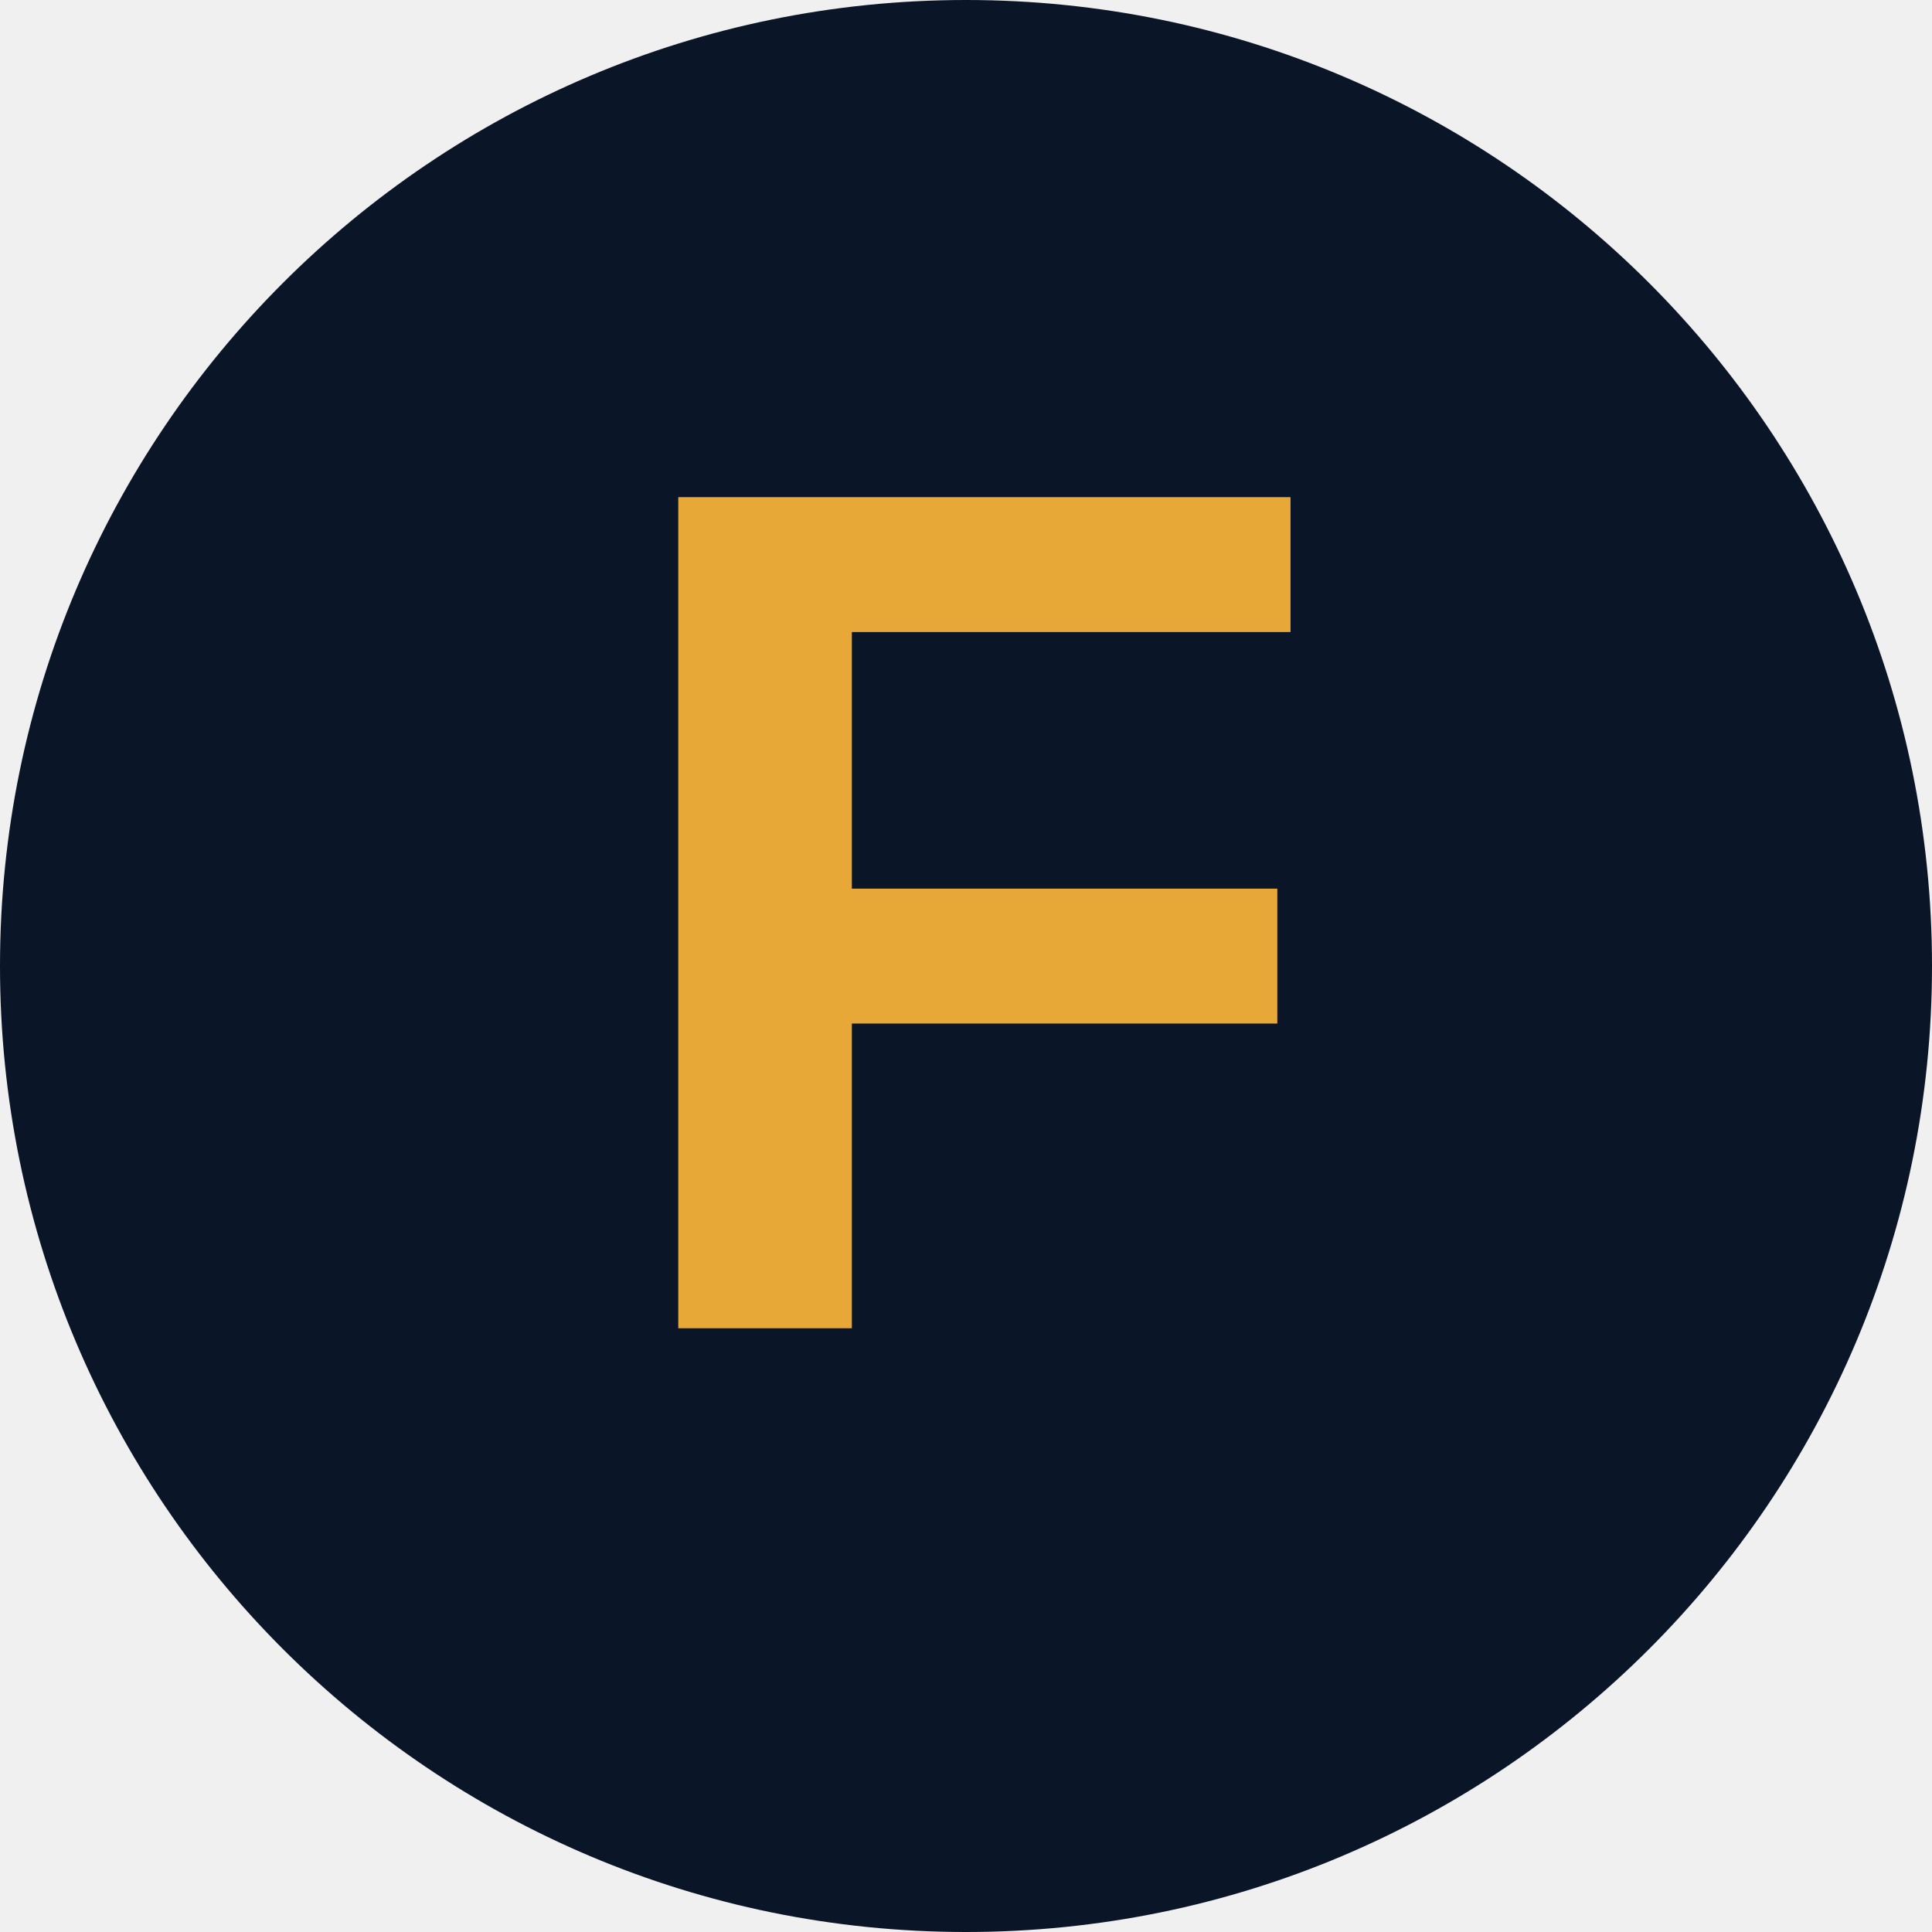
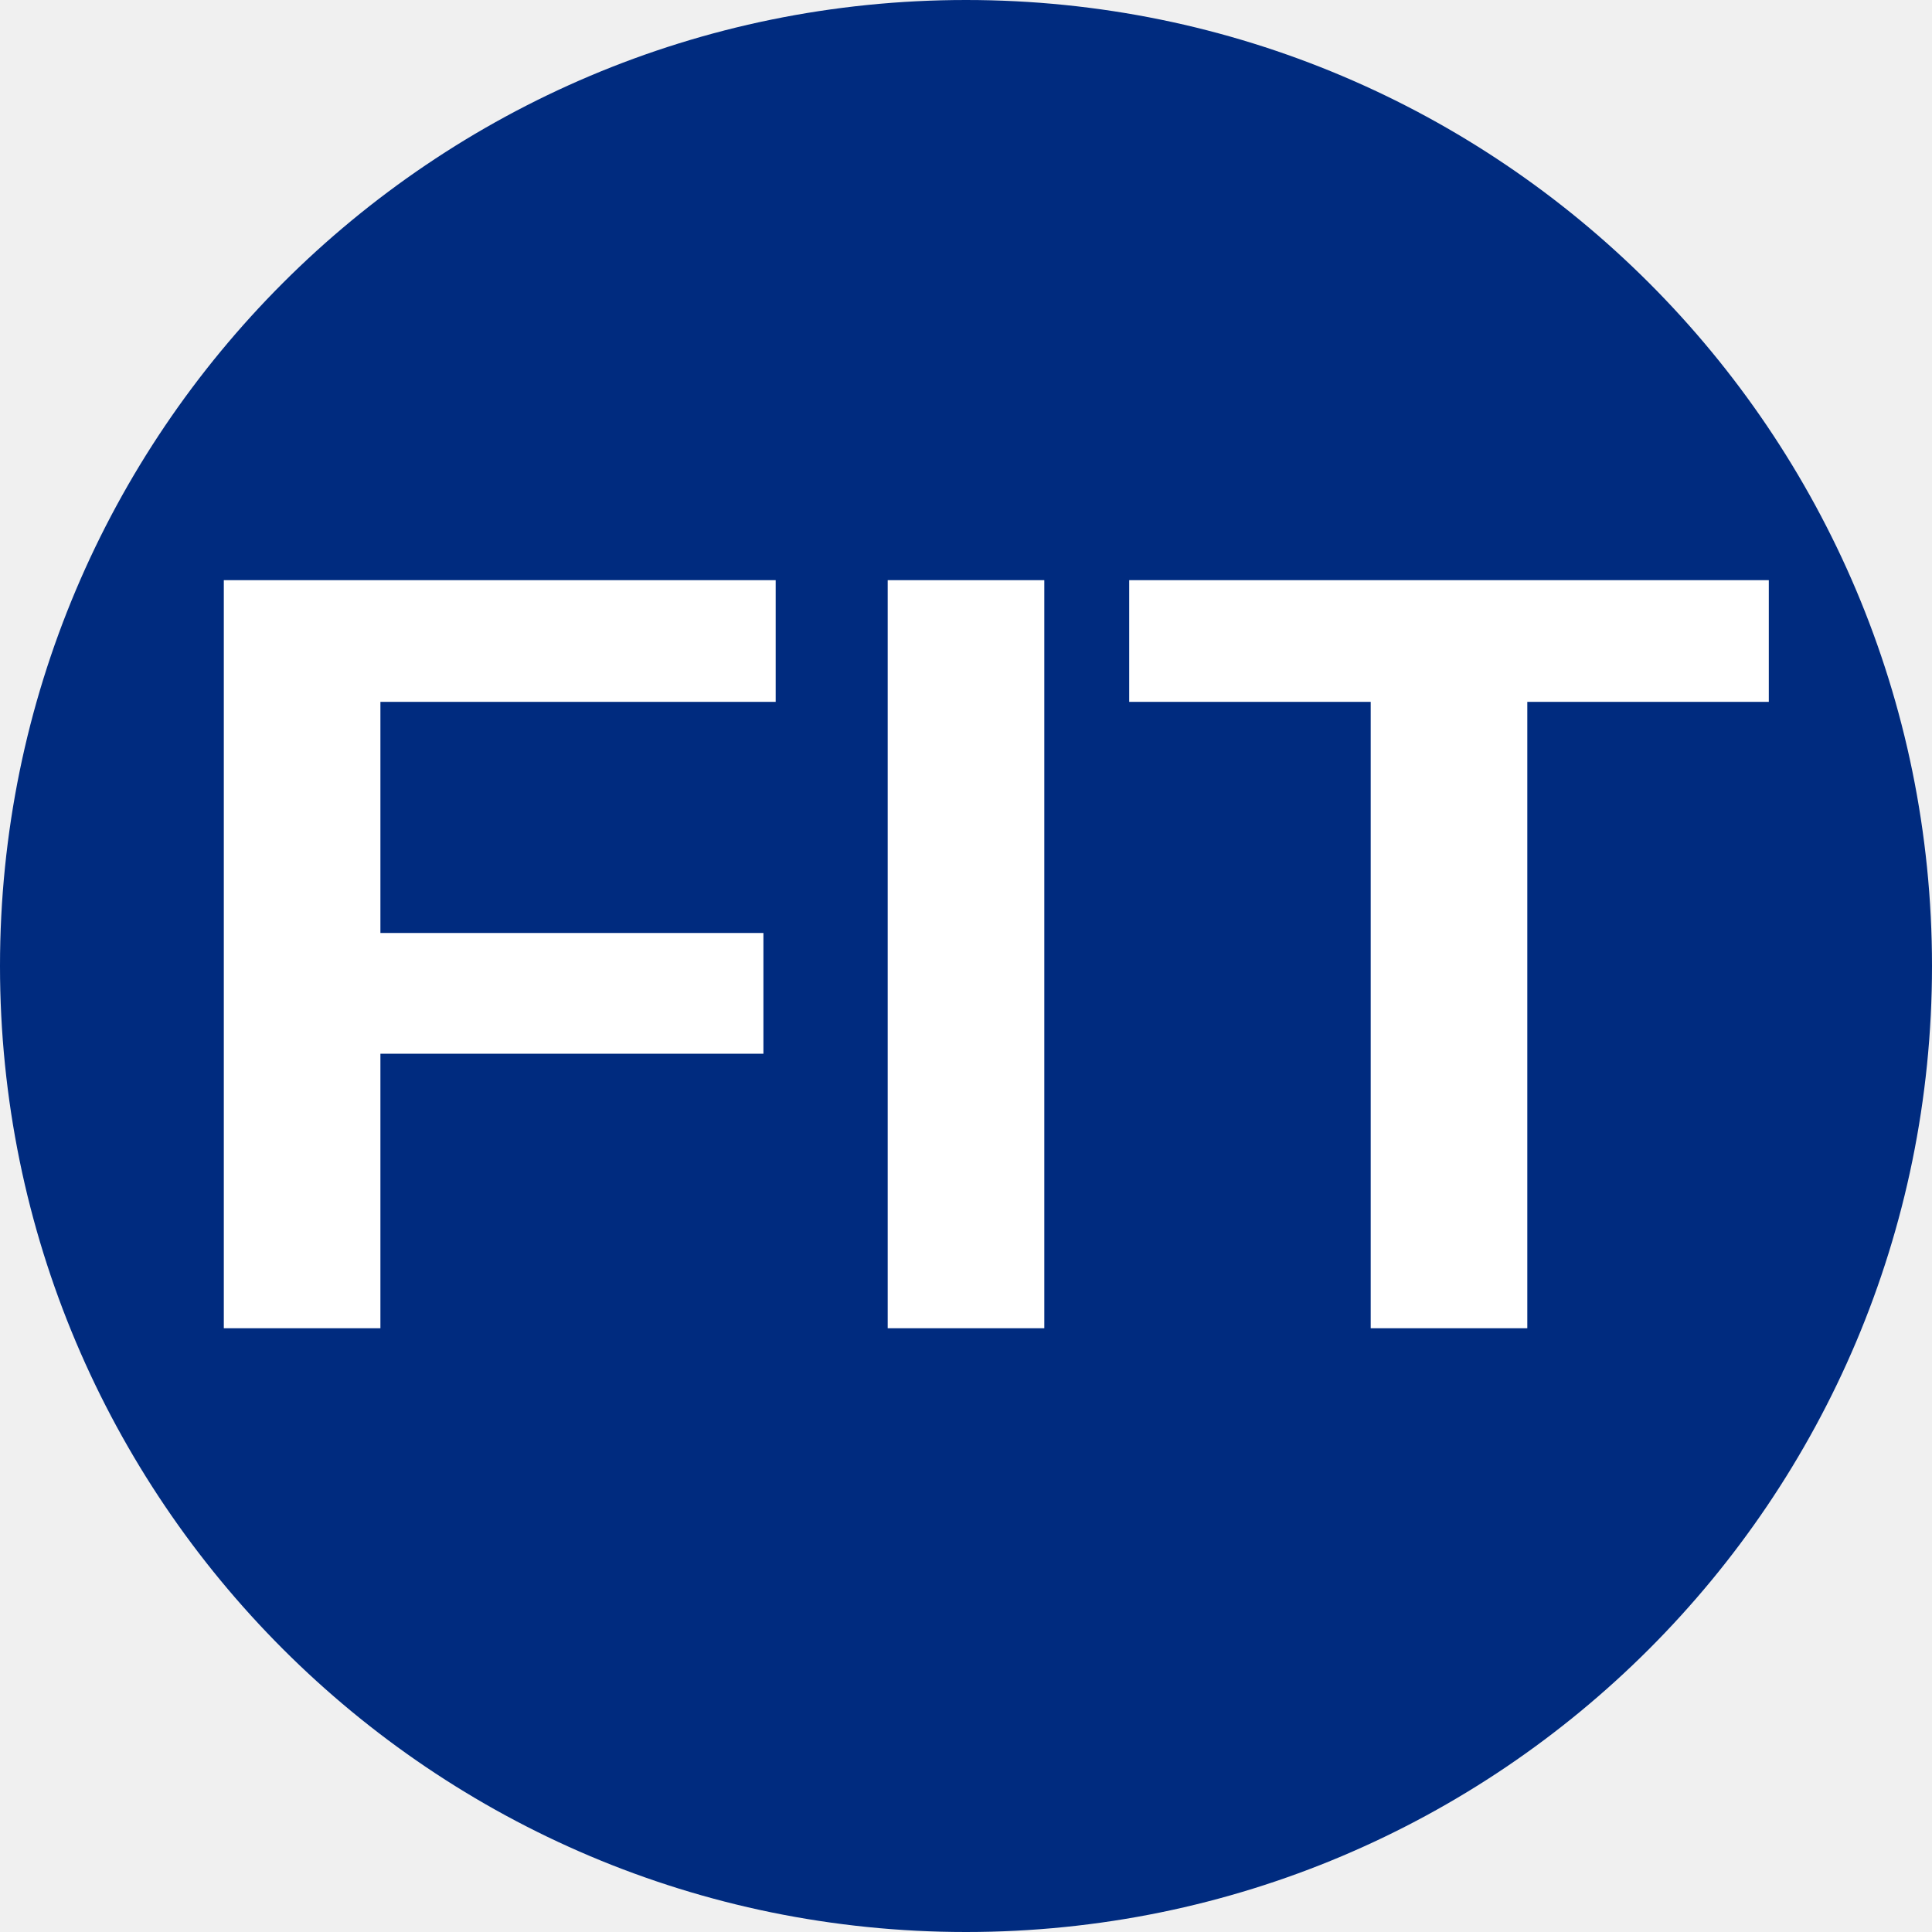
<svg xmlns="http://www.w3.org/2000/svg" viewBox="0 0 32 32">
-   <circle cx="16" cy="16" r="16" fill="#0A1628" />
-   <text x="16" y="22" text-anchor="middle" font-family="Arial, sans-serif" font-weight="700" font-size="20" fill="#E8A838">F</text>
+   <circle cx="16" cy="16" r="16" fill="#002B7F" />
+   <text x="16" y="22" text-anchor="middle" font-family="Arial, sans-serif" font-weight="800" font-size="18" fill="#FFFFFF">FIT</text>
</svg>
